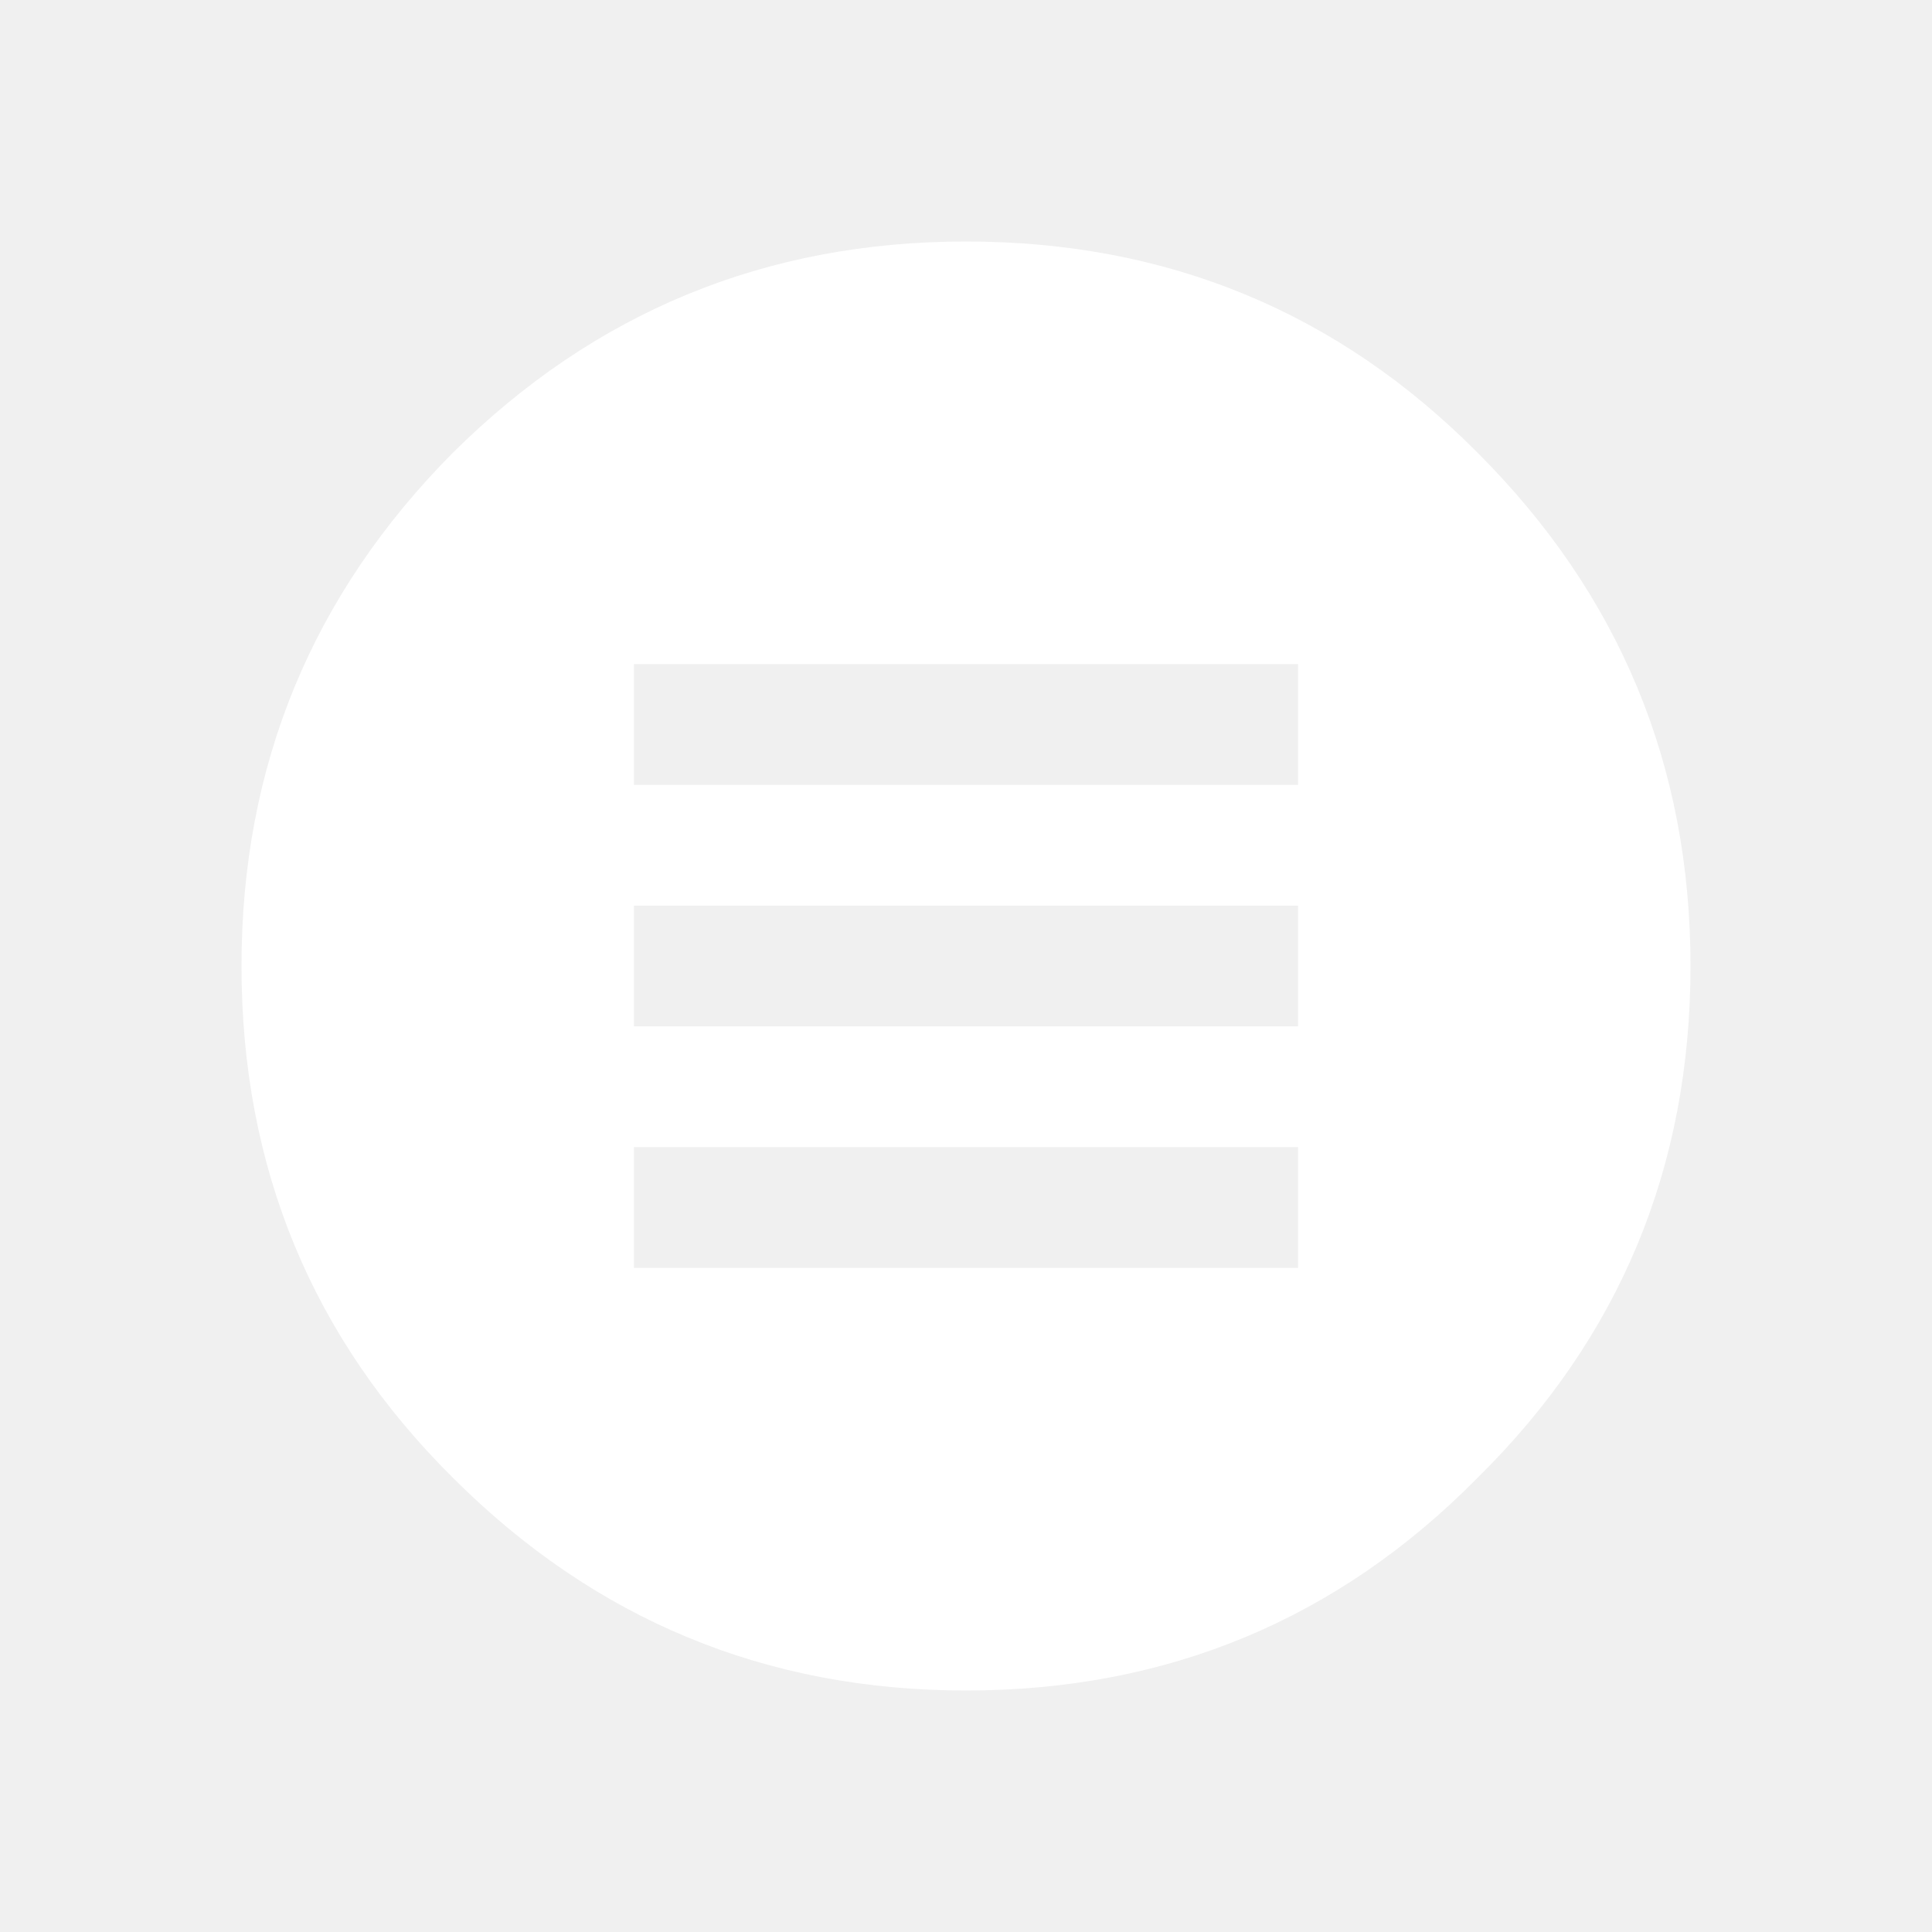
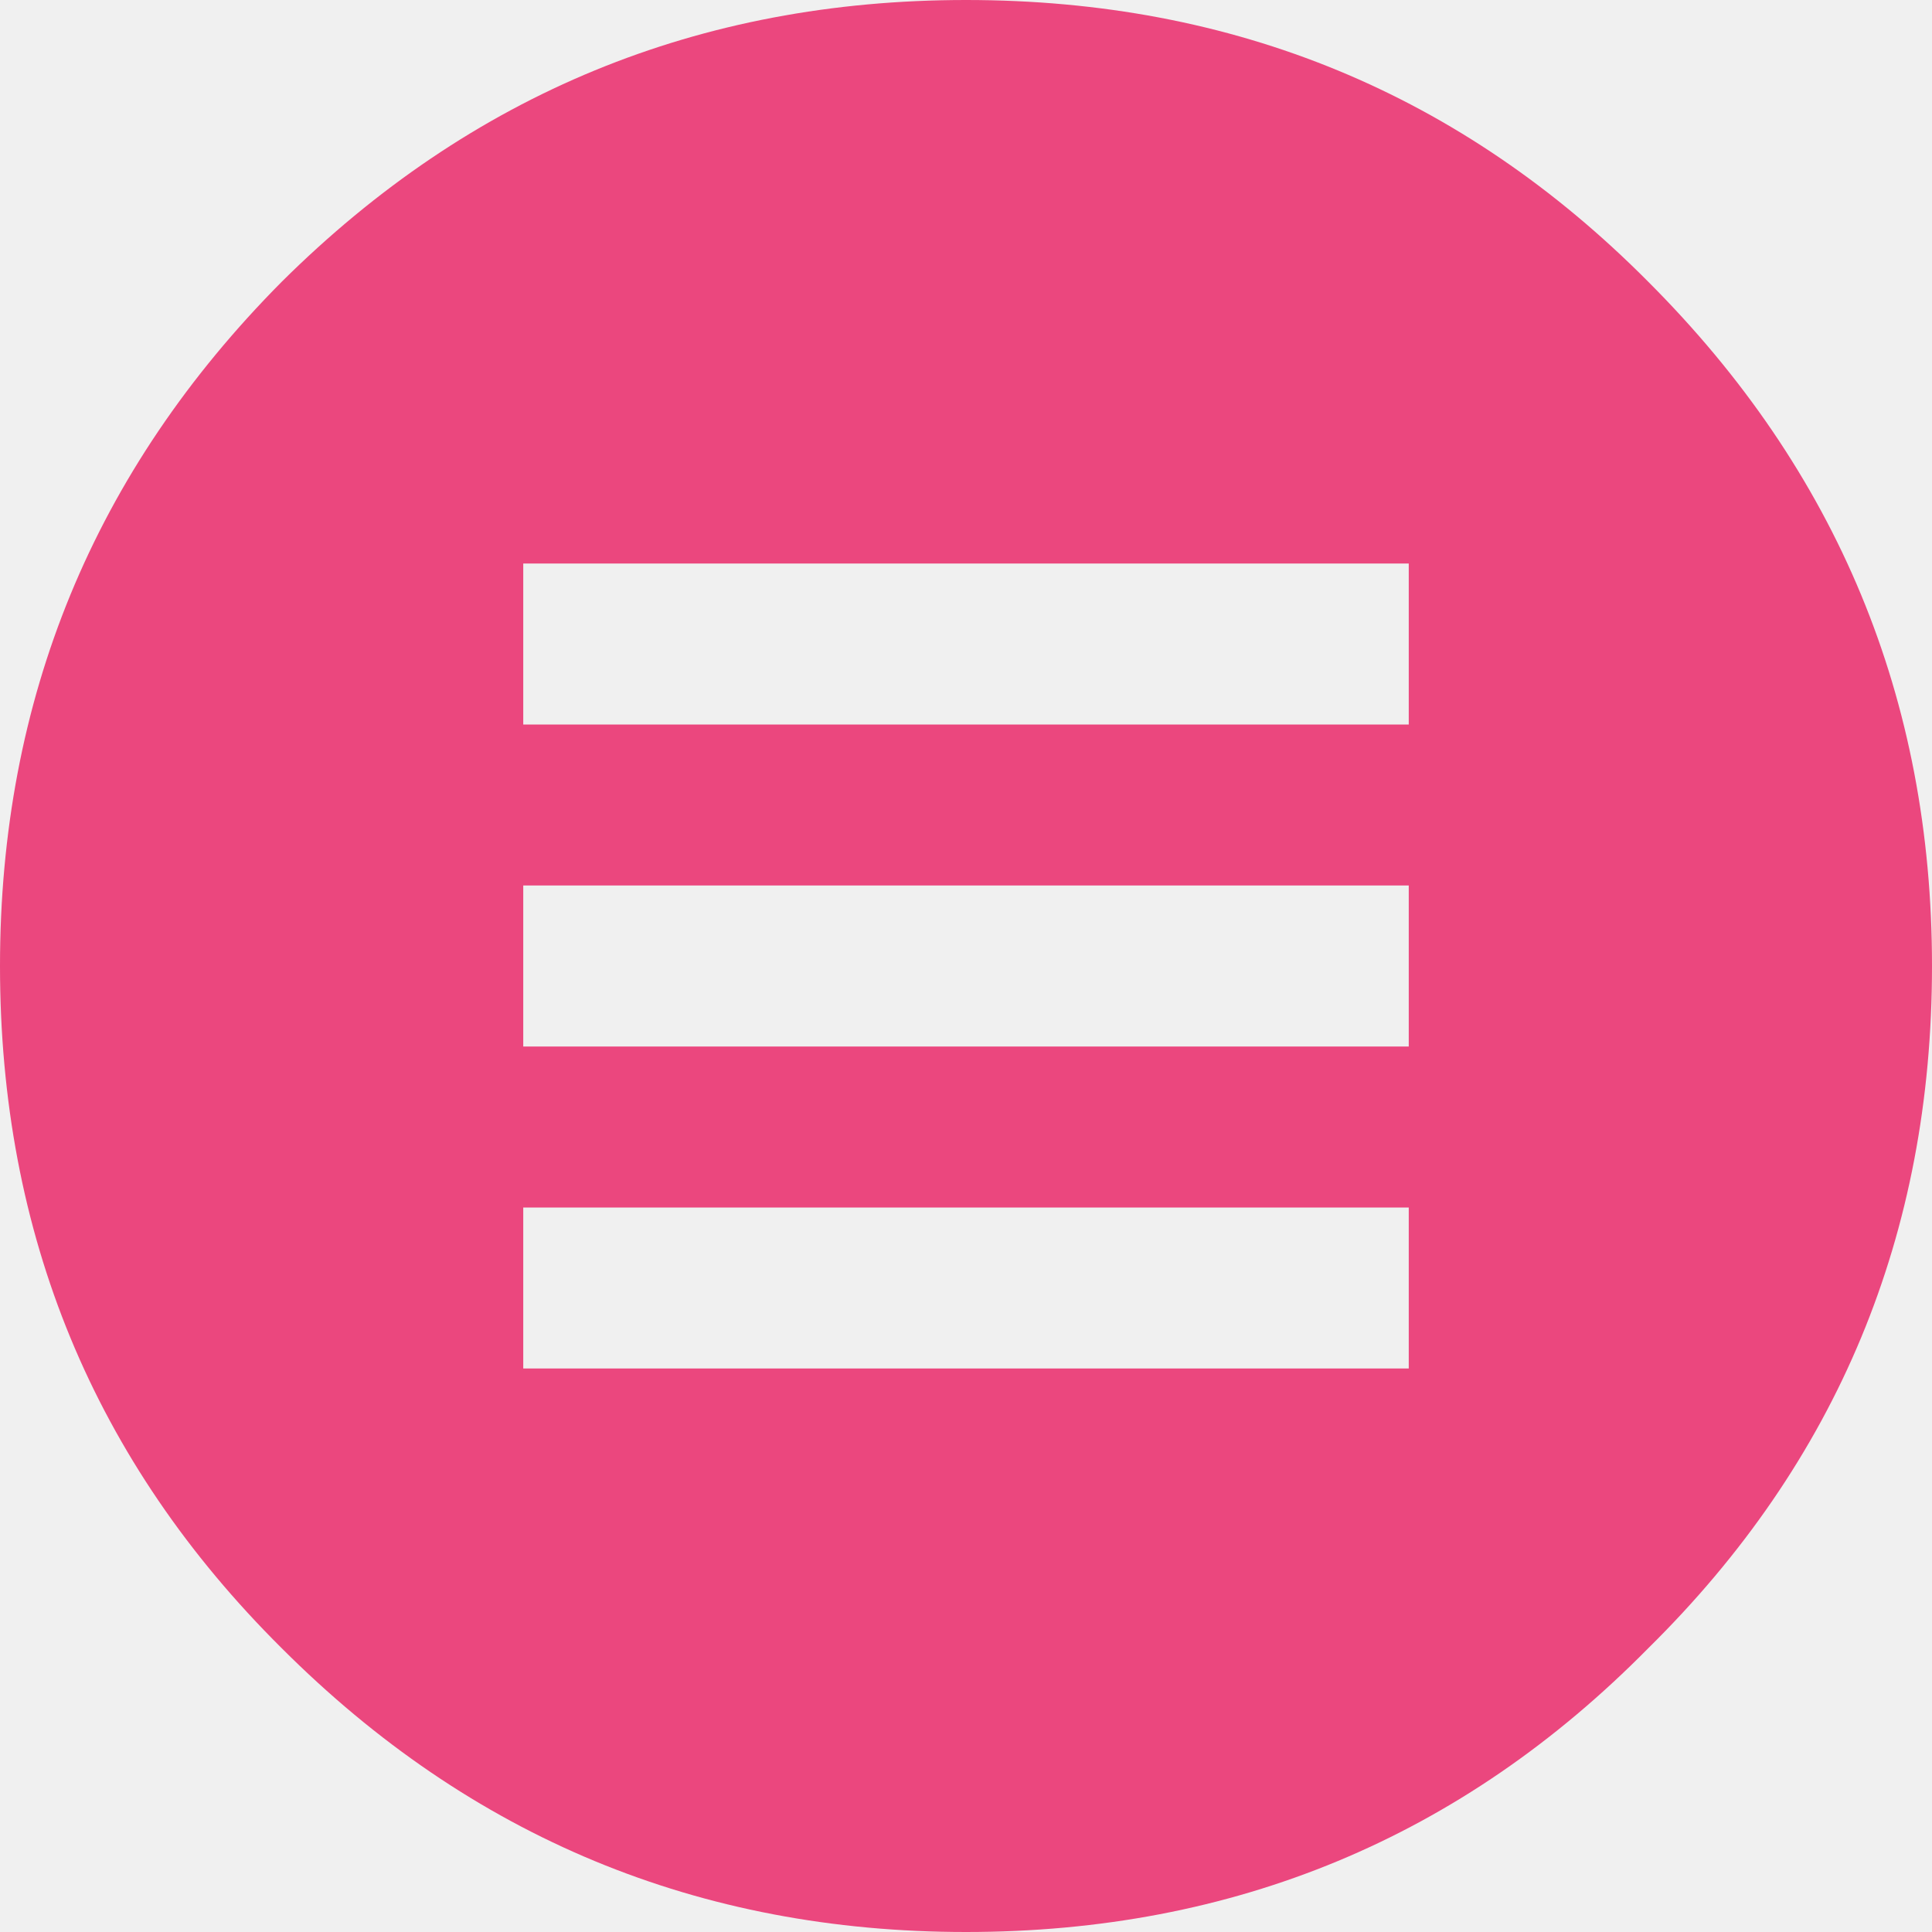
- <svg xmlns="http://www.w3.org/2000/svg" width="64" height="64">
-   <defs />
-   <g>
-     <path stroke="none" fill="#FFFFFF" d="M21 22 L21 26 43 26 43 22 21 22 M56 32 Q56 42 48.95 48.95 42 56 32 56 22.05 56 15 48.95 8 42 8 32 8 22.05 15 15 22.05 8 32 8 42 8 48.95 15 56 22.05 56 32 M21 38 L21 42 43 42 43 38 21 38 M21 30 L21 34 43 34 43 30 21 30" />
+ <svg xmlns="http://www.w3.org/2000/svg" width="37.62" height="37.62" version="1.1" id="svg6211">
+   <defs id="defs6205" />
+   <g id="g6209" transform="matrix(0.78375,0,0,0.78375,-6.27,-6.27)">
+     <path stroke="none" fill="#FFFFFF" d="m 21,22 v 4 H 43 V 22 H 21 M 56,32 Q 56,42 48.95,48.95 42,56 32,56 22.05,56 15,48.95 8,42 8,32 8,22.05 15,15 22.05,8 32,8 42,8 48.95,15 56,22.05 56,32 m -35,6 v 4 H 43 V 38 H 21 m 0,-8 v 4 H 43 V 30 H 21" id="path6207" style="fill:#eb477e;fill-opacity:1" />
  </g>
</svg>
